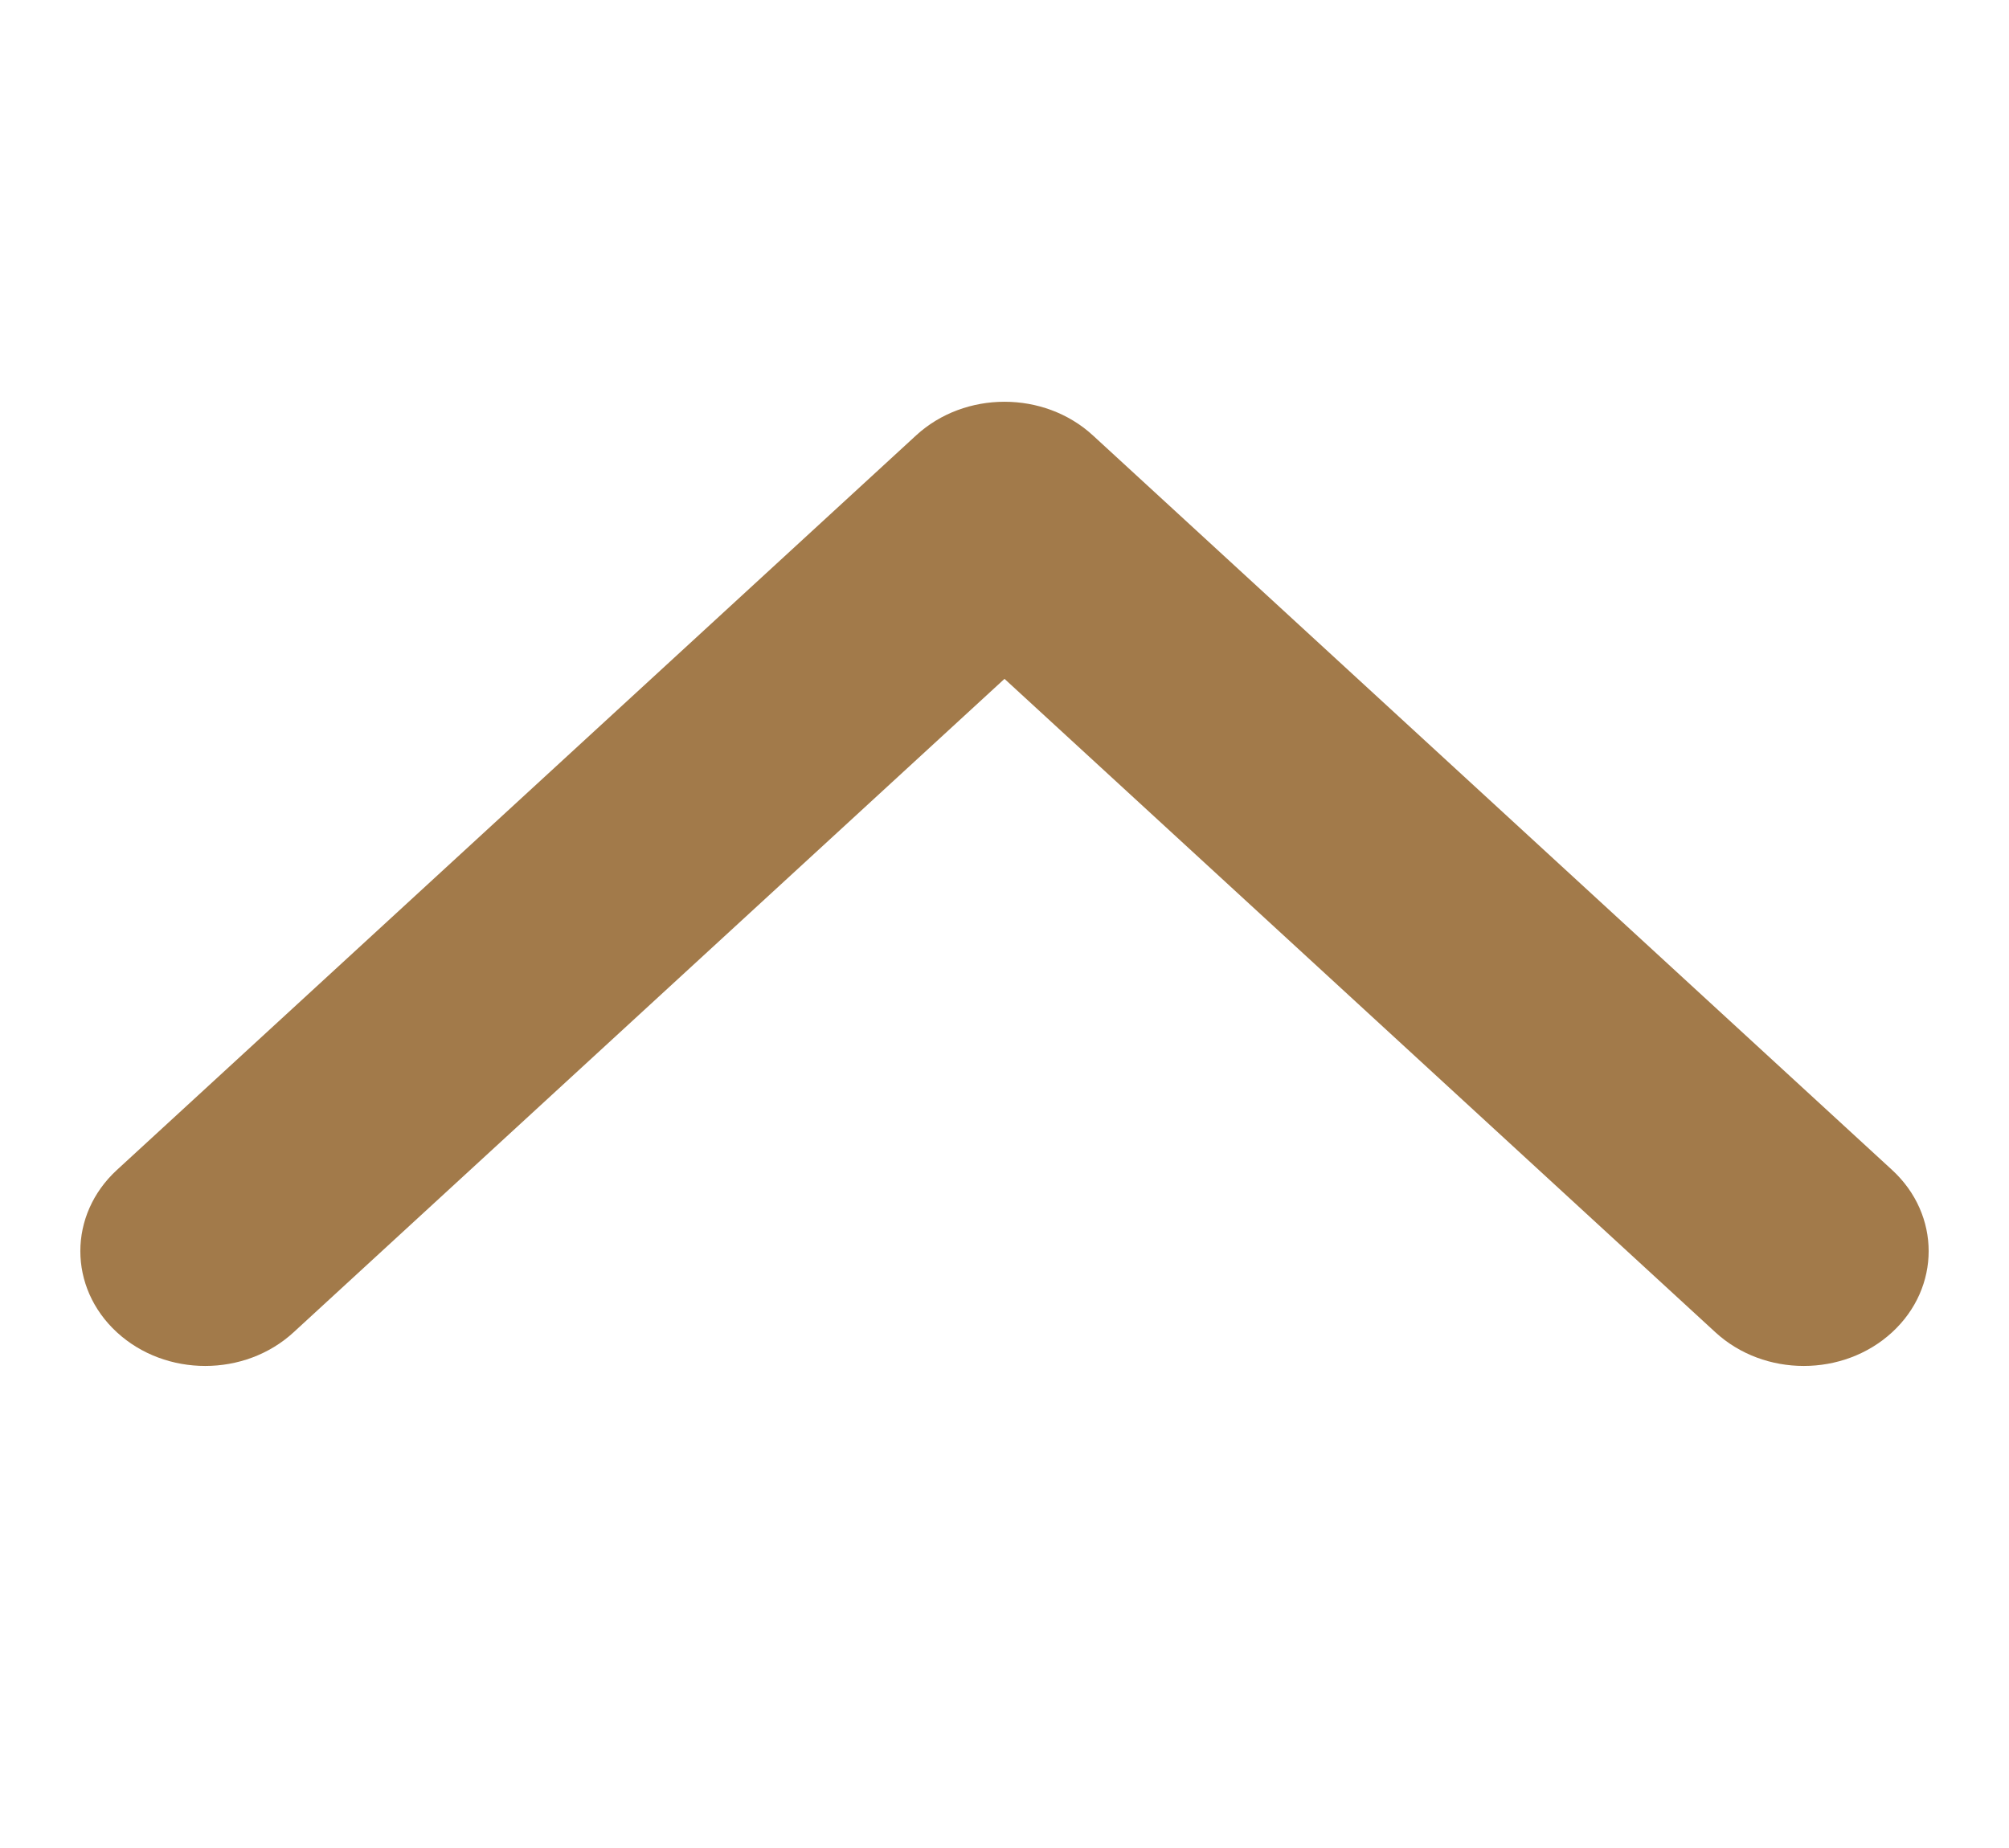
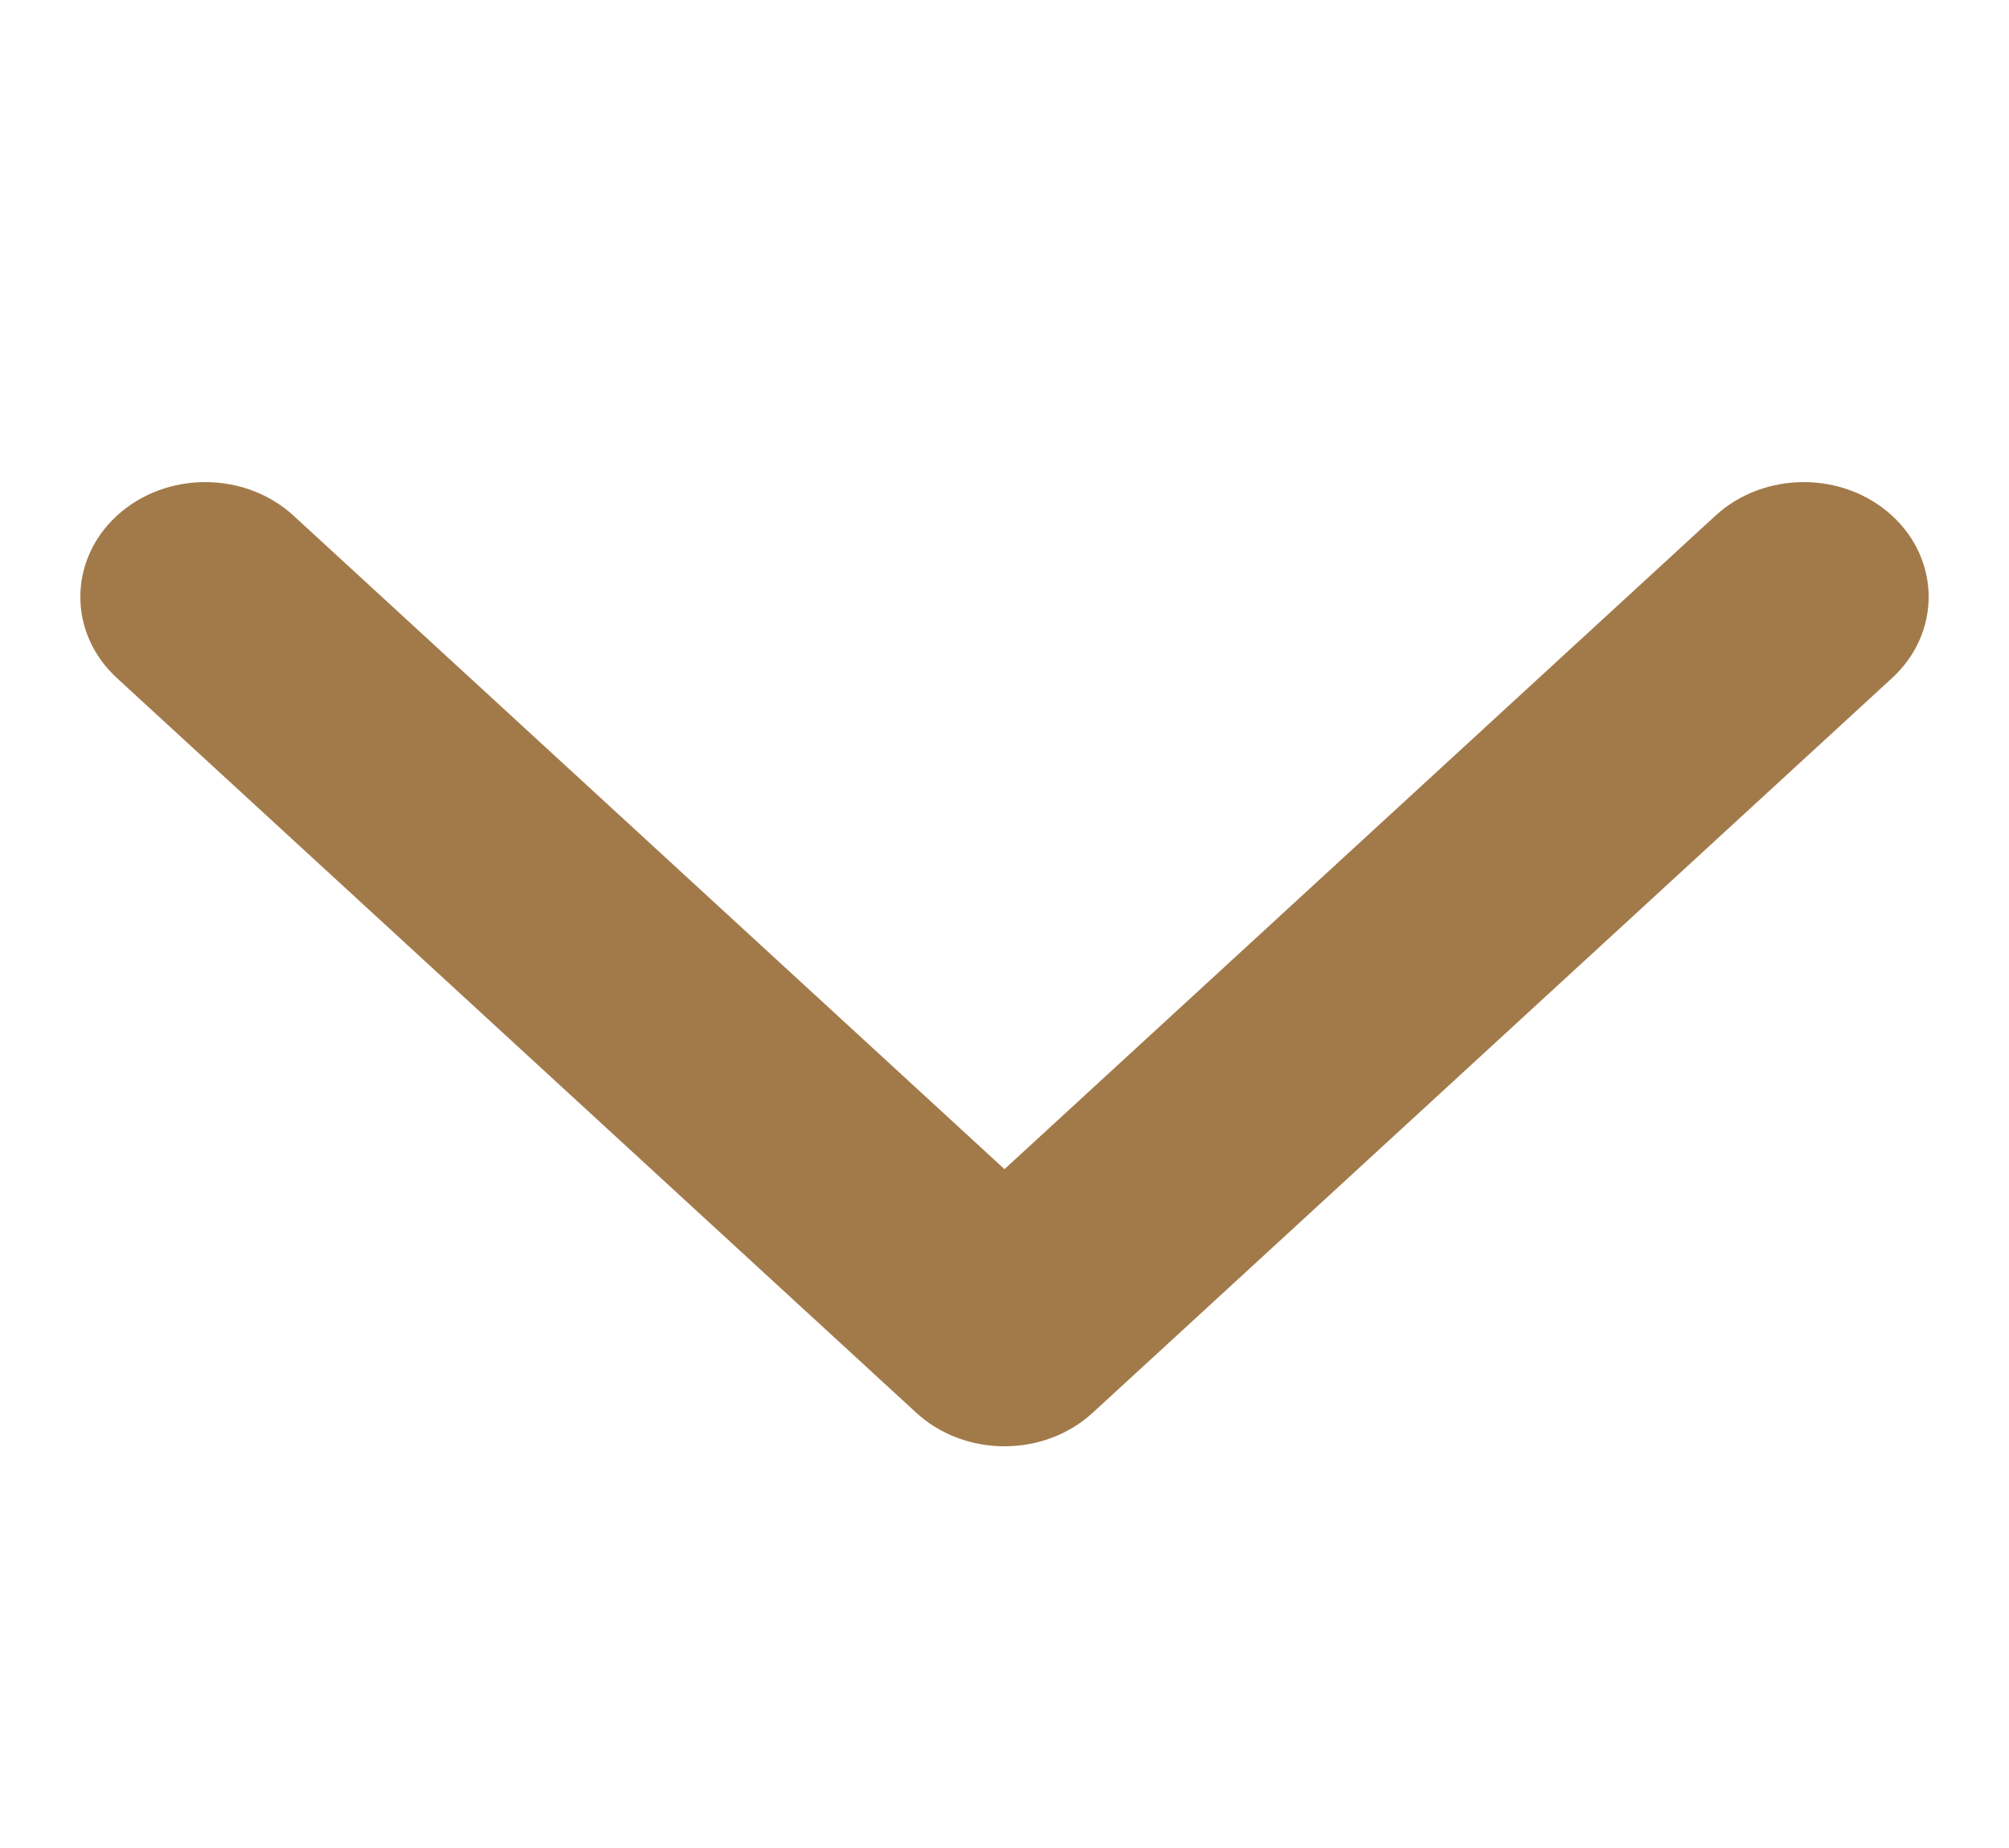
<svg xmlns="http://www.w3.org/2000/svg" width="25" height="23" viewBox="0 0 25 23" fill="none">
-   <path fill-rule="evenodd" clip-rule="evenodd" d="M13.599 5.418C12.992 4.861 12.008 4.861 11.401 5.418L1.455 14.561C0.848 15.119 0.848 16.024 1.455 16.582C2.062 17.14 3.046 17.14 3.653 16.582L12.5 8.449L21.347 16.582C21.954 17.14 22.938 17.14 23.545 16.582C24.152 16.024 24.152 15.119 23.545 14.561L13.599 5.418Z" fill="#A27A4A" />
+   <path fill-rule="evenodd" clip-rule="evenodd" d="M11.401 17.582C12.008 18.14 12.992 18.14 13.599 17.582L23.545 8.439C24.152 7.881 24.152 6.976 23.545 6.418C22.938 5.861 21.954 5.861 21.347 6.418L12.5 14.551L3.653 6.418C3.046 5.861 2.062 5.861 1.455 6.418C0.848 6.976 0.848 7.881 1.455 8.439L11.401 17.582Z" fill="#A27A4A" />
</svg>
